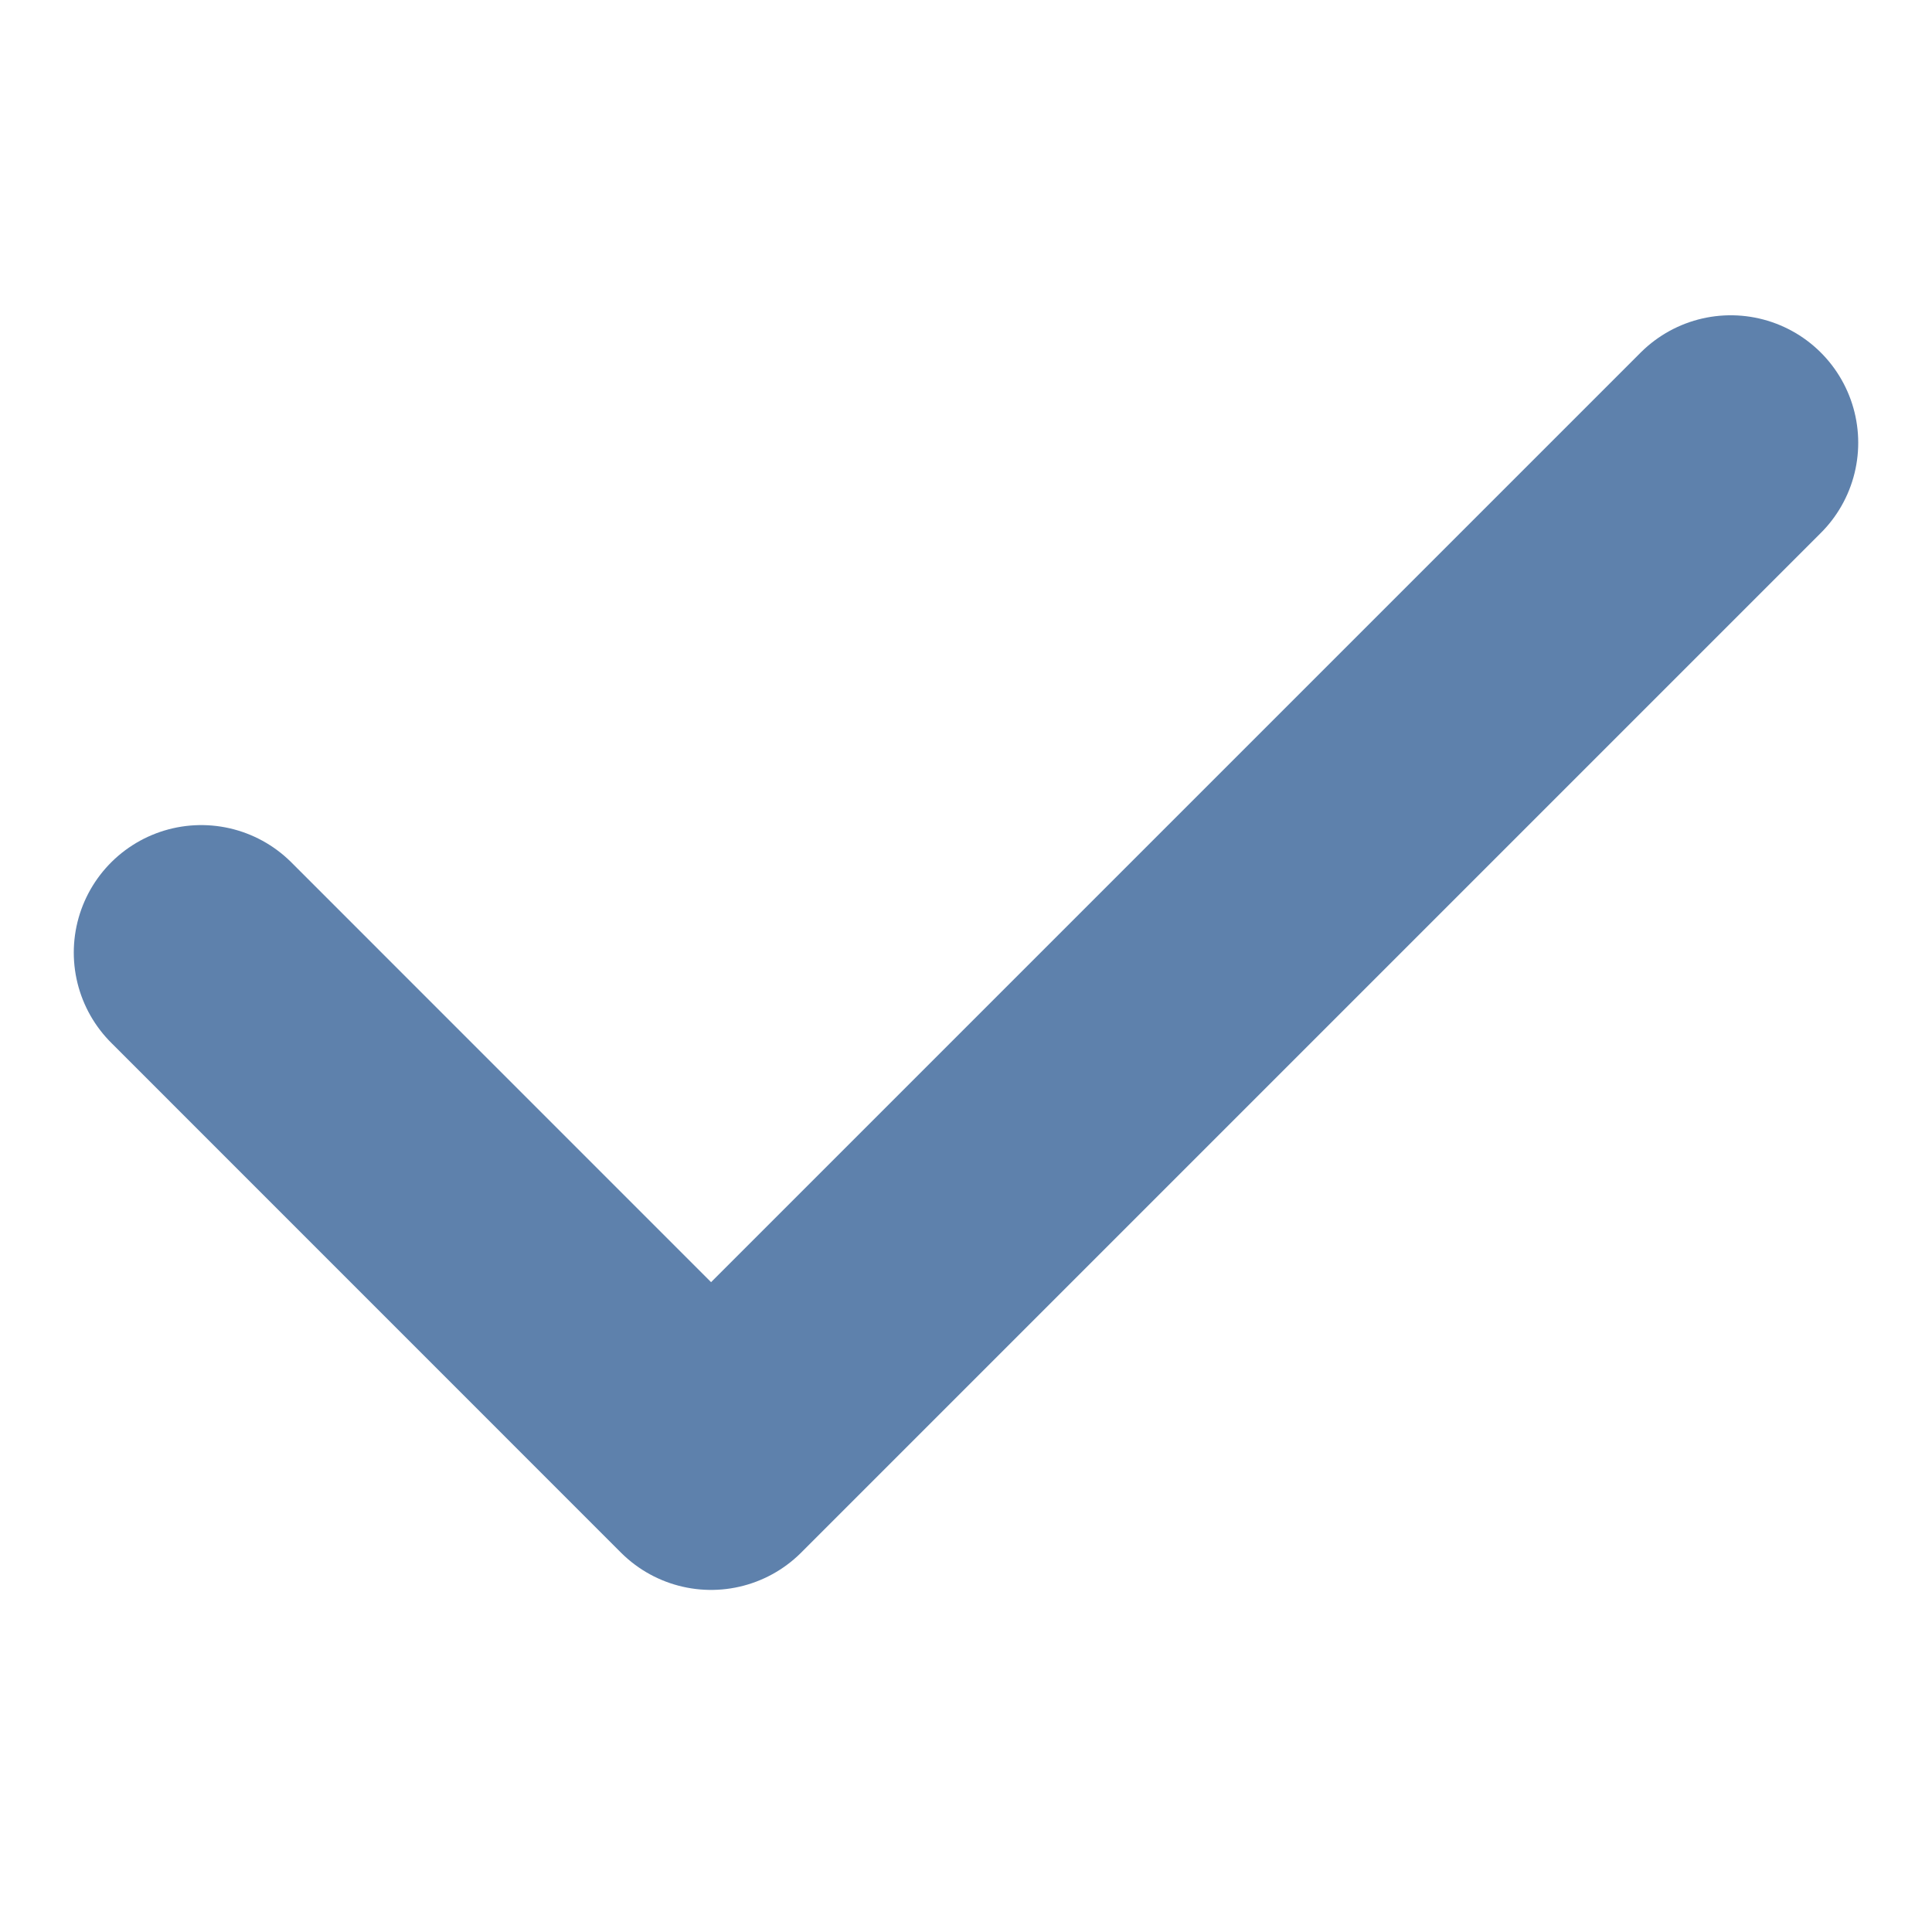
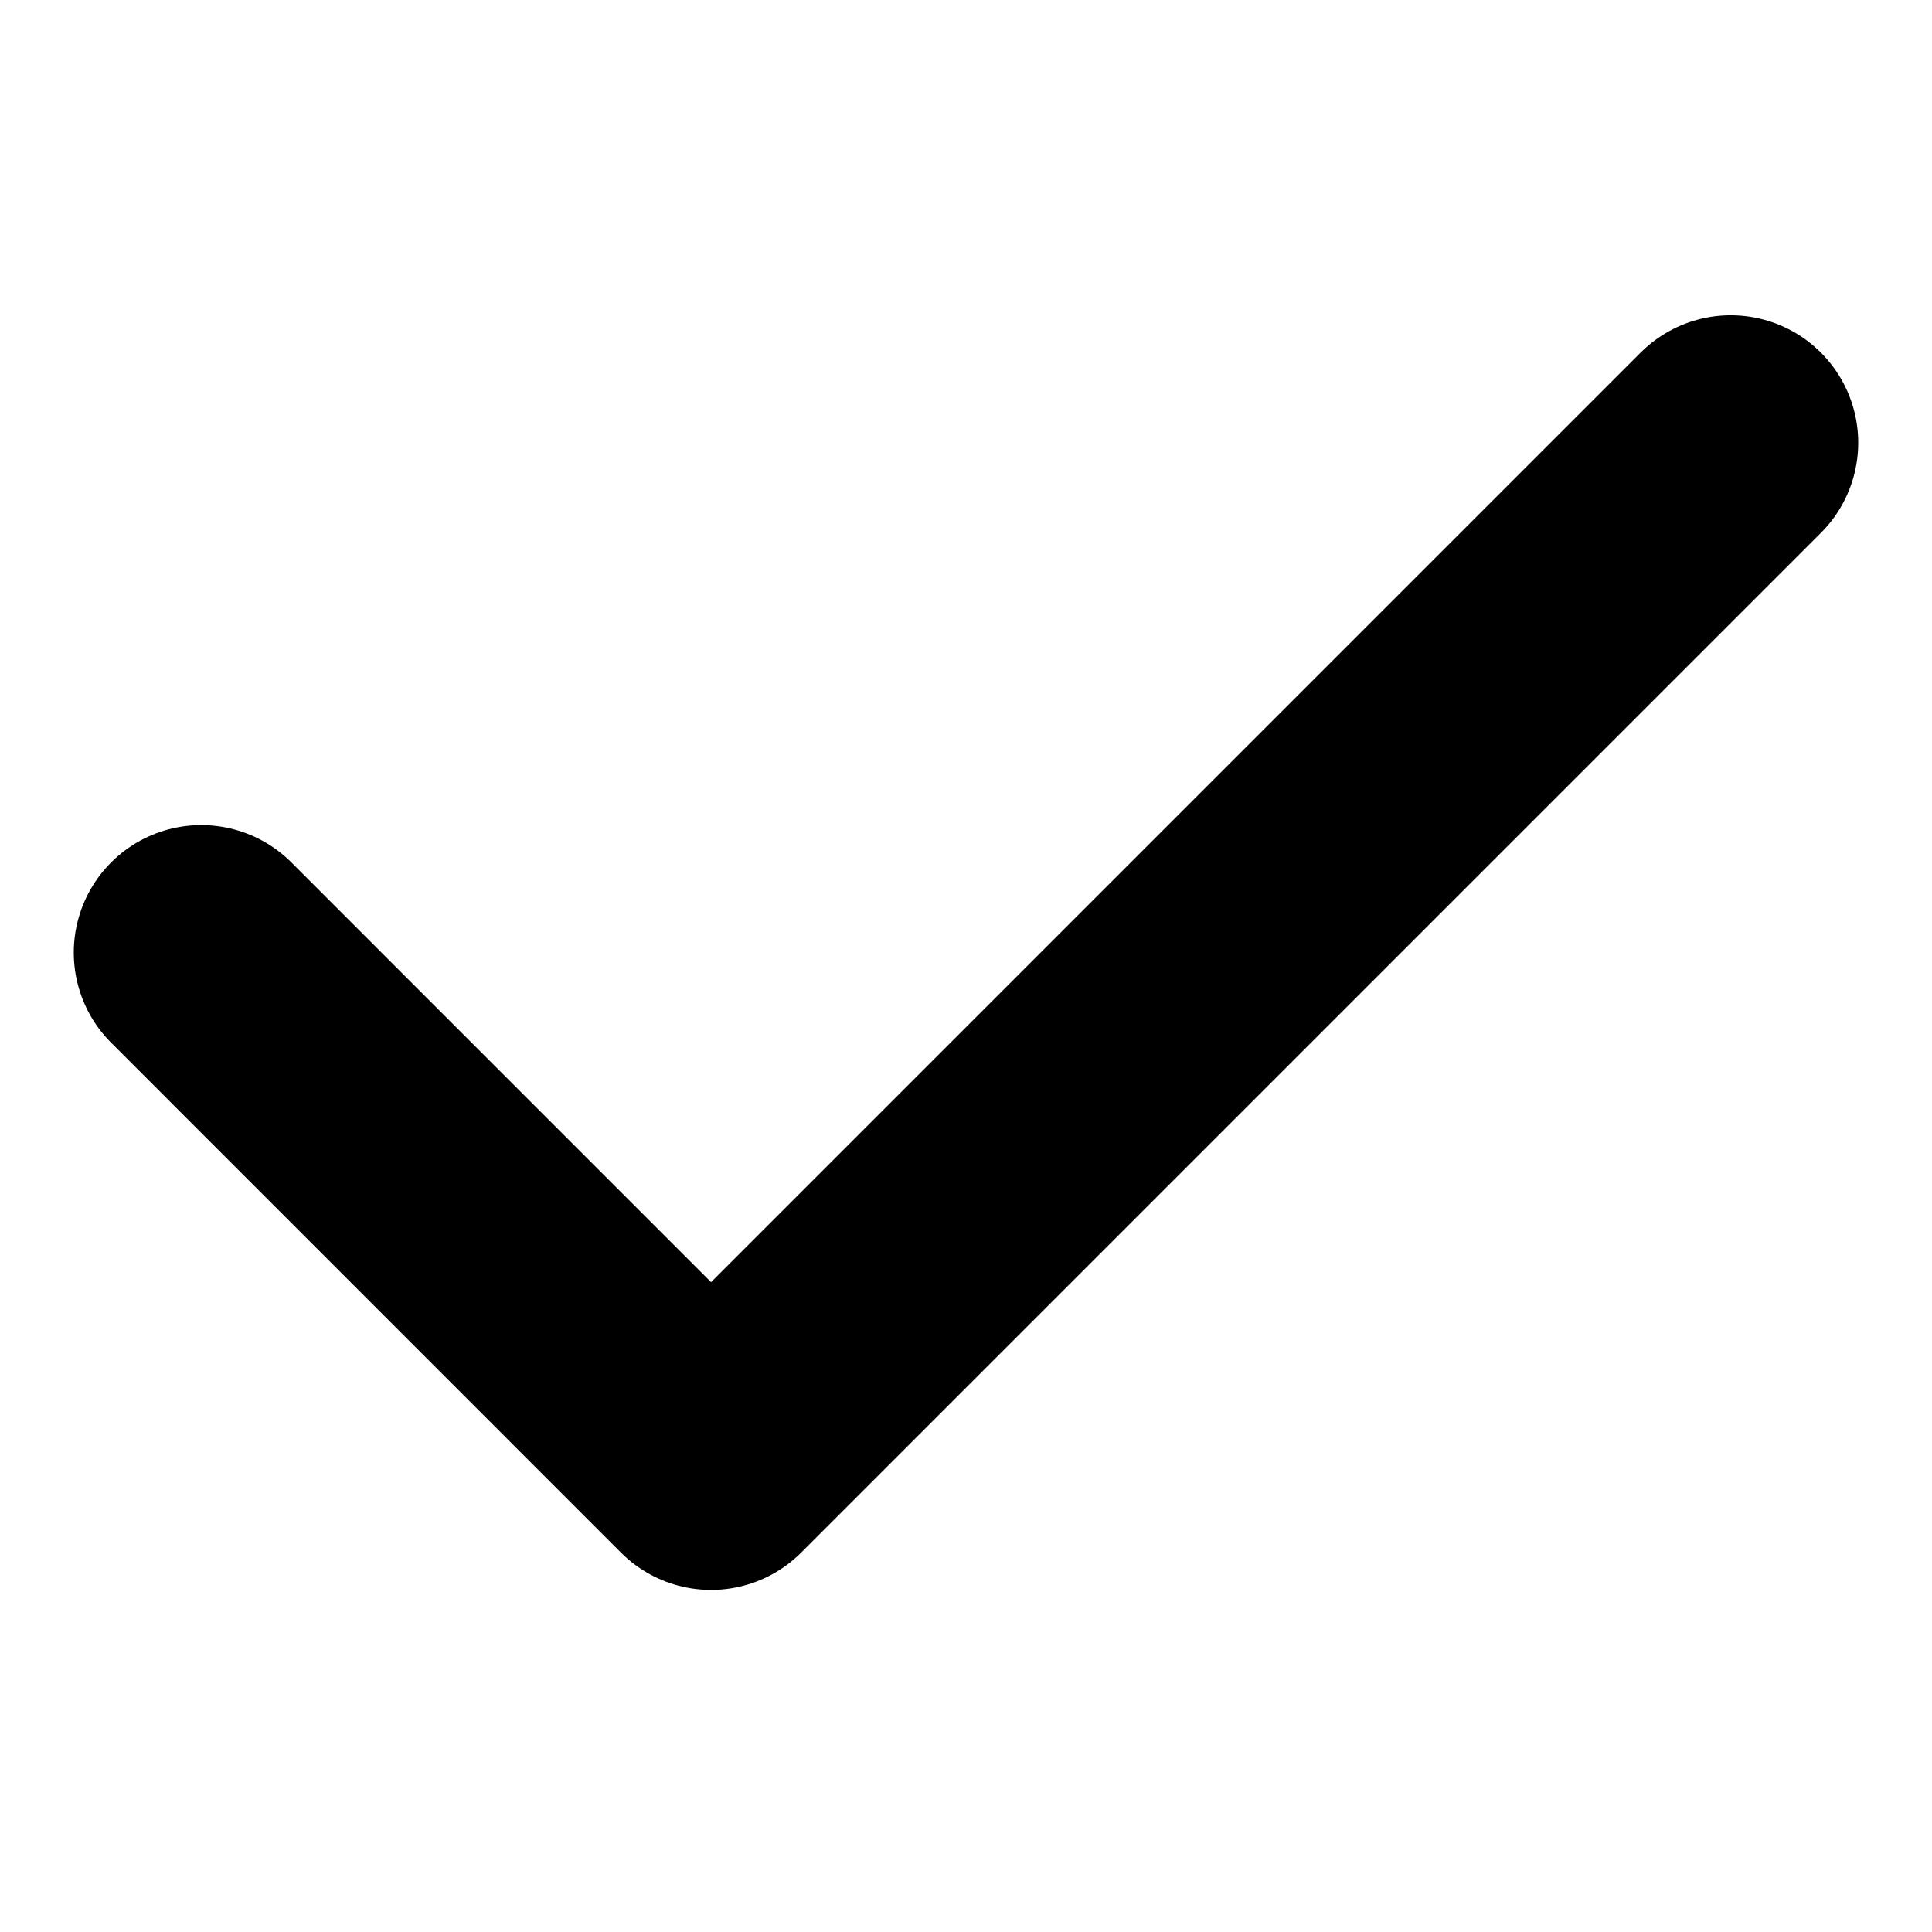
<svg xmlns="http://www.w3.org/2000/svg" width="24px" height="24px" viewBox="0 0 24 24" version="1.1">
  <g id="Icons-/-Base-/-Outline-/-Icons-/-Base-/-Check" stroke="none" stroke-width="1" fill="none" fill-rule="evenodd" stroke-linecap="round" stroke-linejoin="round">
-     <g id="d-check" transform="translate(2.5, 5.5)" stroke="#5E81AC" stroke-width="3.167">
+     <g id="d-check" transform="translate(2.5, 5.5)" stroke="#000000" stroke-width="3.167">
      <polyline id="Path" points="0 6.333 6.333 12.667 19 0" />
    </g>
  </g>
</svg>
